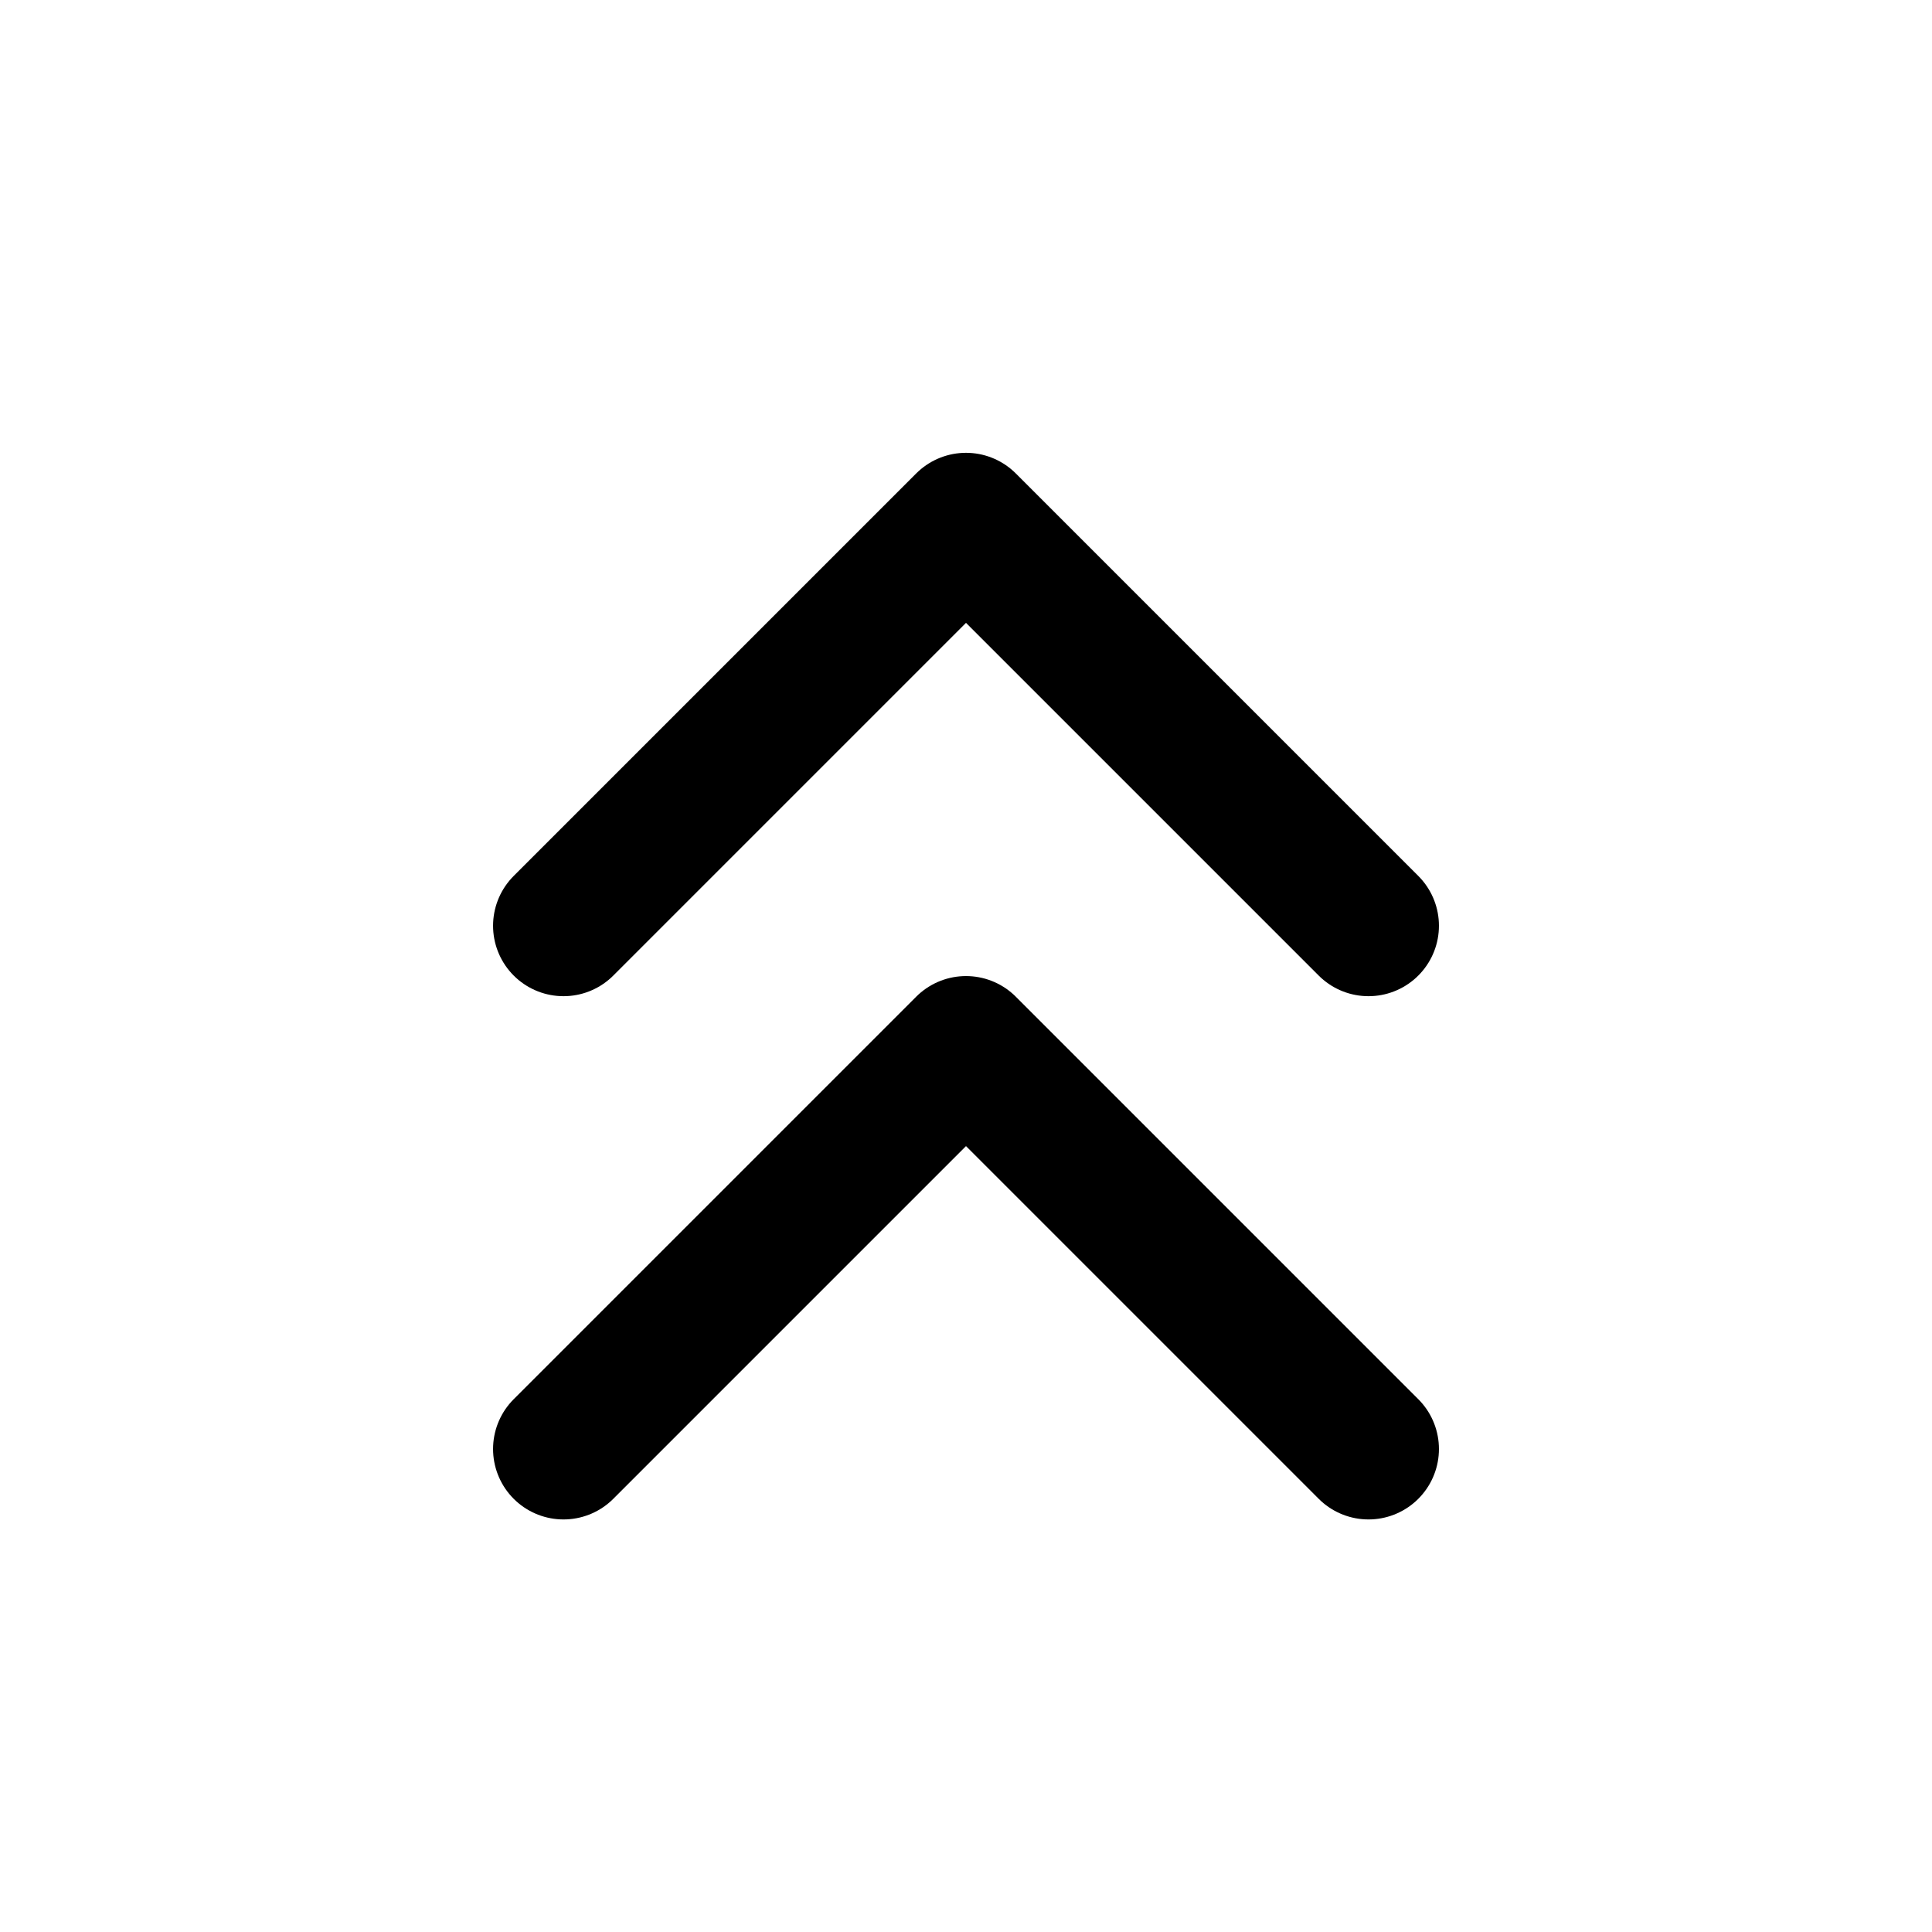
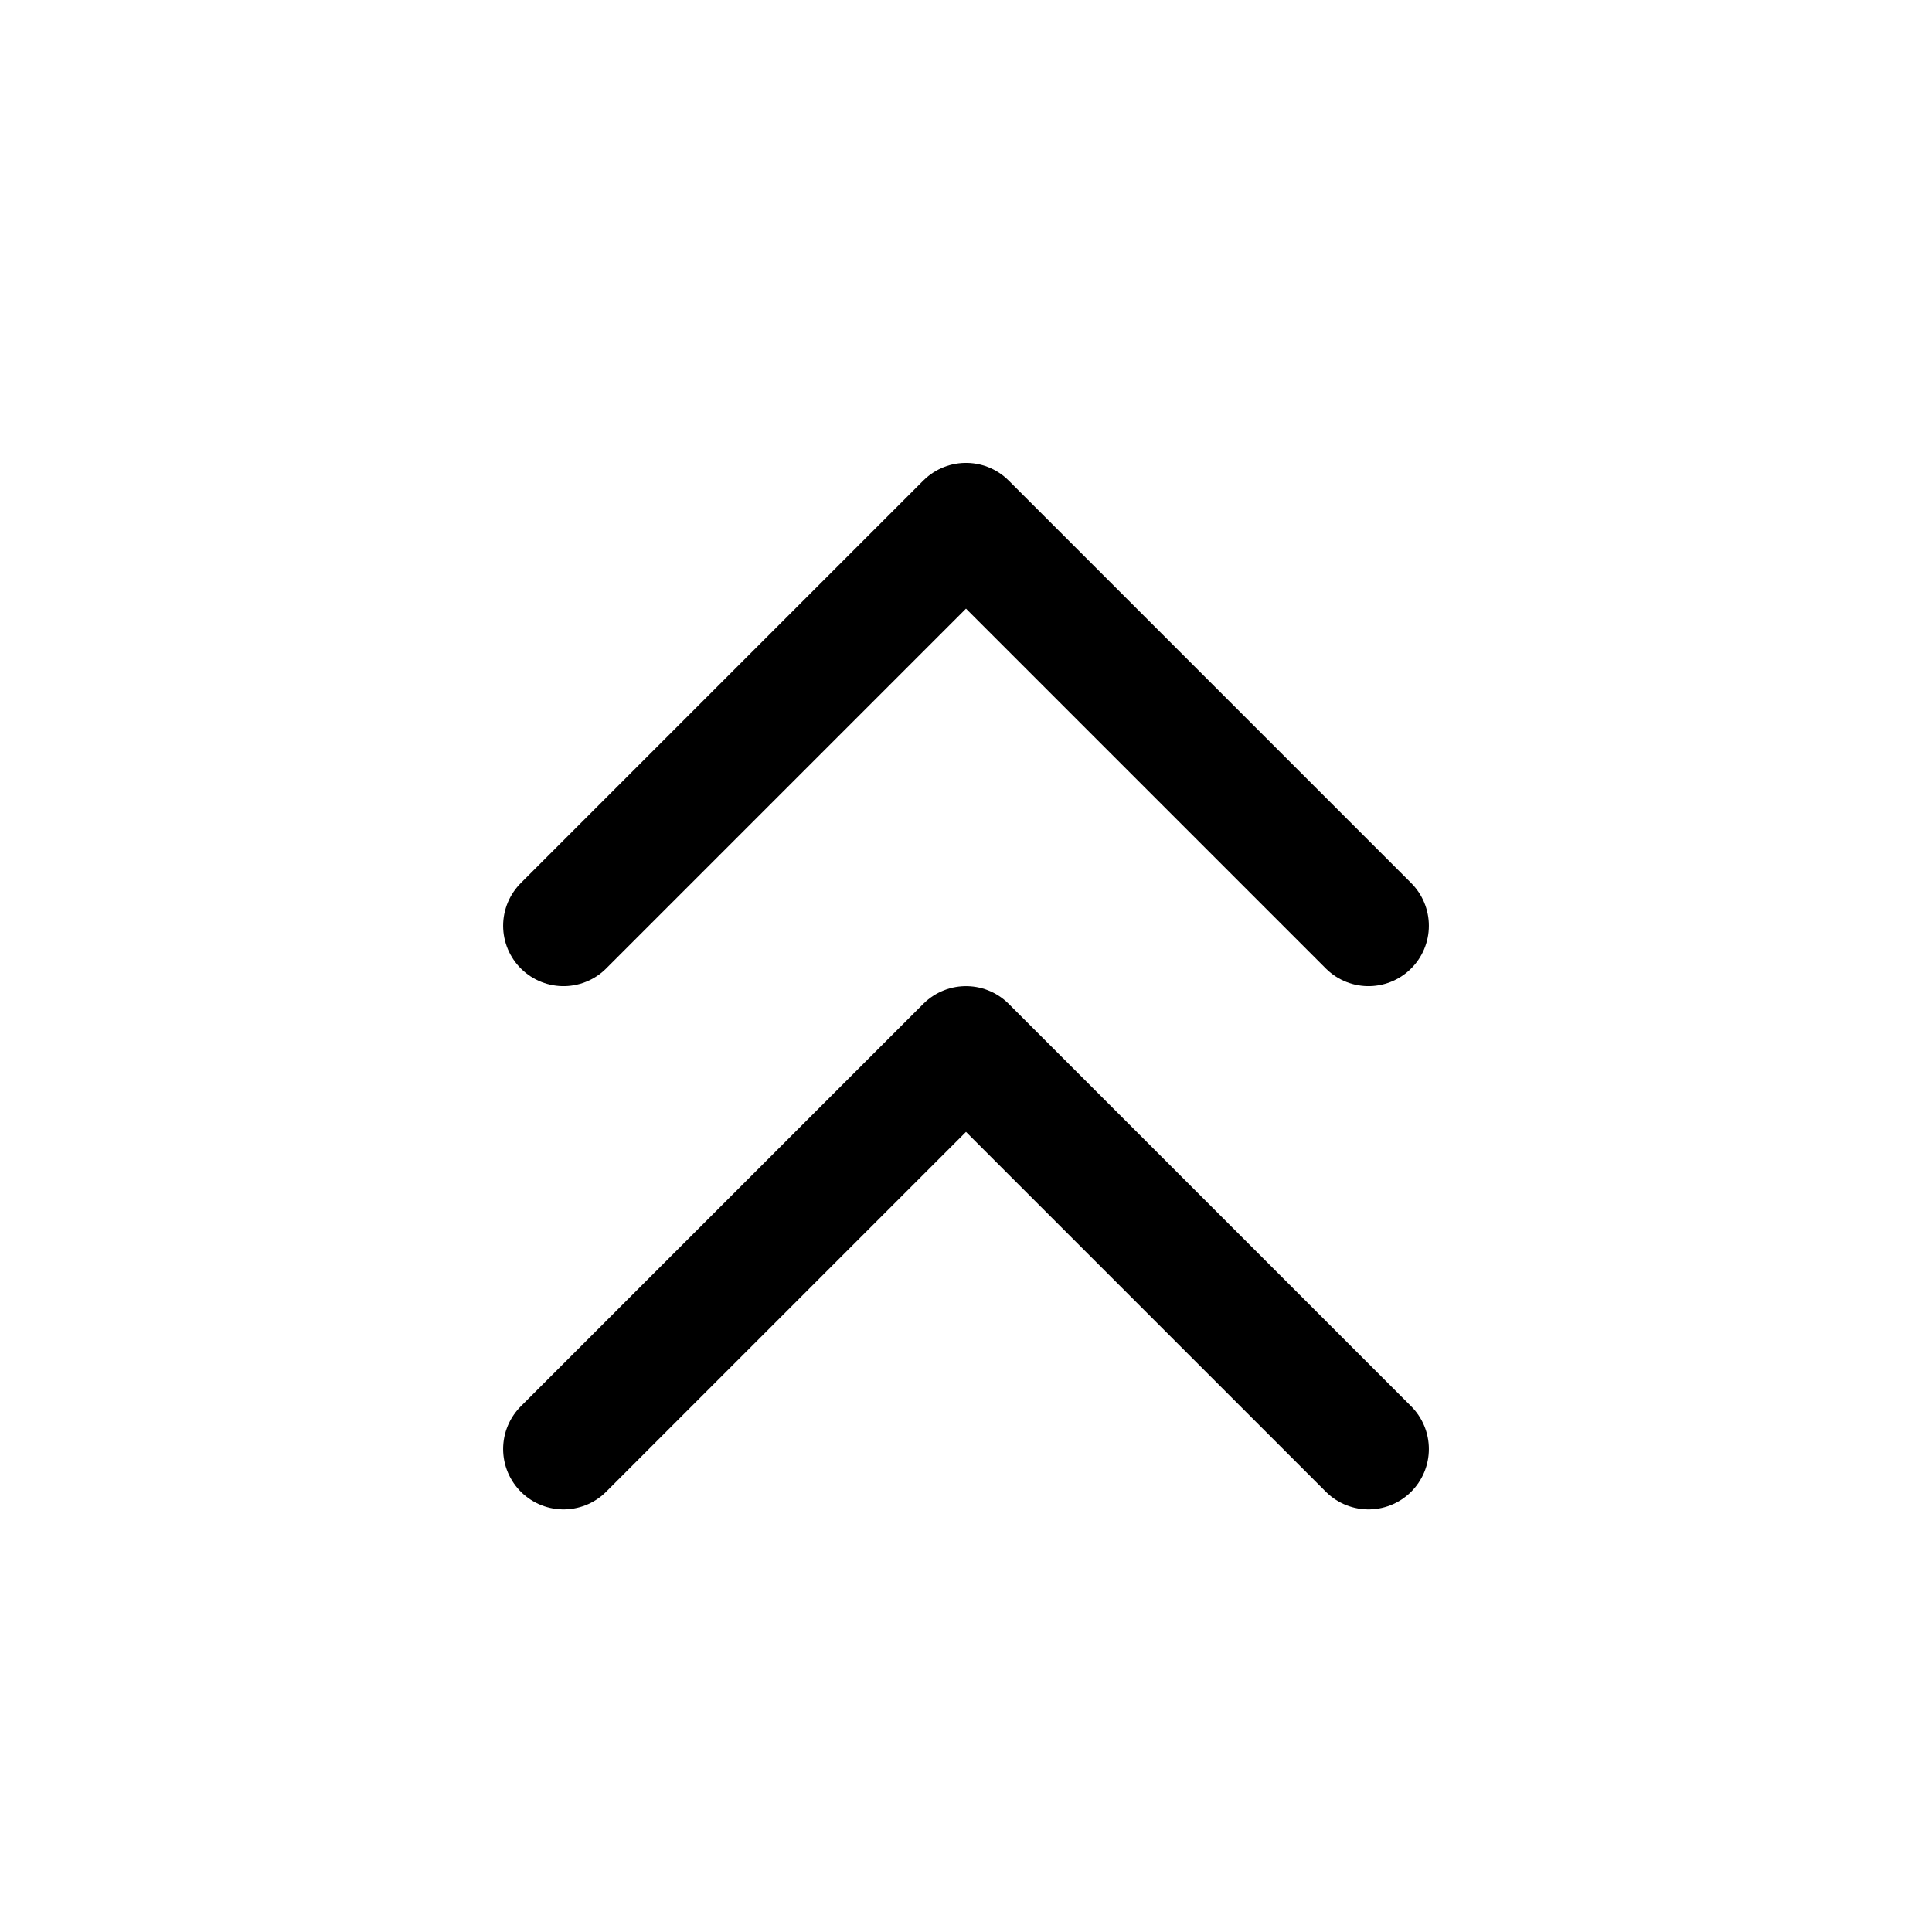
- <svg xmlns="http://www.w3.org/2000/svg" width="24" height="24" viewBox="0 0 24 24" fill="none" stroke="currentColor" stroke-width="1.75" stroke-linecap="round" stroke-linejoin="round">
+ <svg xmlns="http://www.w3.org/2000/svg" width="24" height="24" viewBox="0 0 24 24" fill="none" stroke="currentColor" stroke-width="1.5" stroke-linecap="round" stroke-linejoin="round">
  <path d="m7 11.5 5-5 5 5" />
  <path d="m7 18 5-5 5 5" />
</svg>
